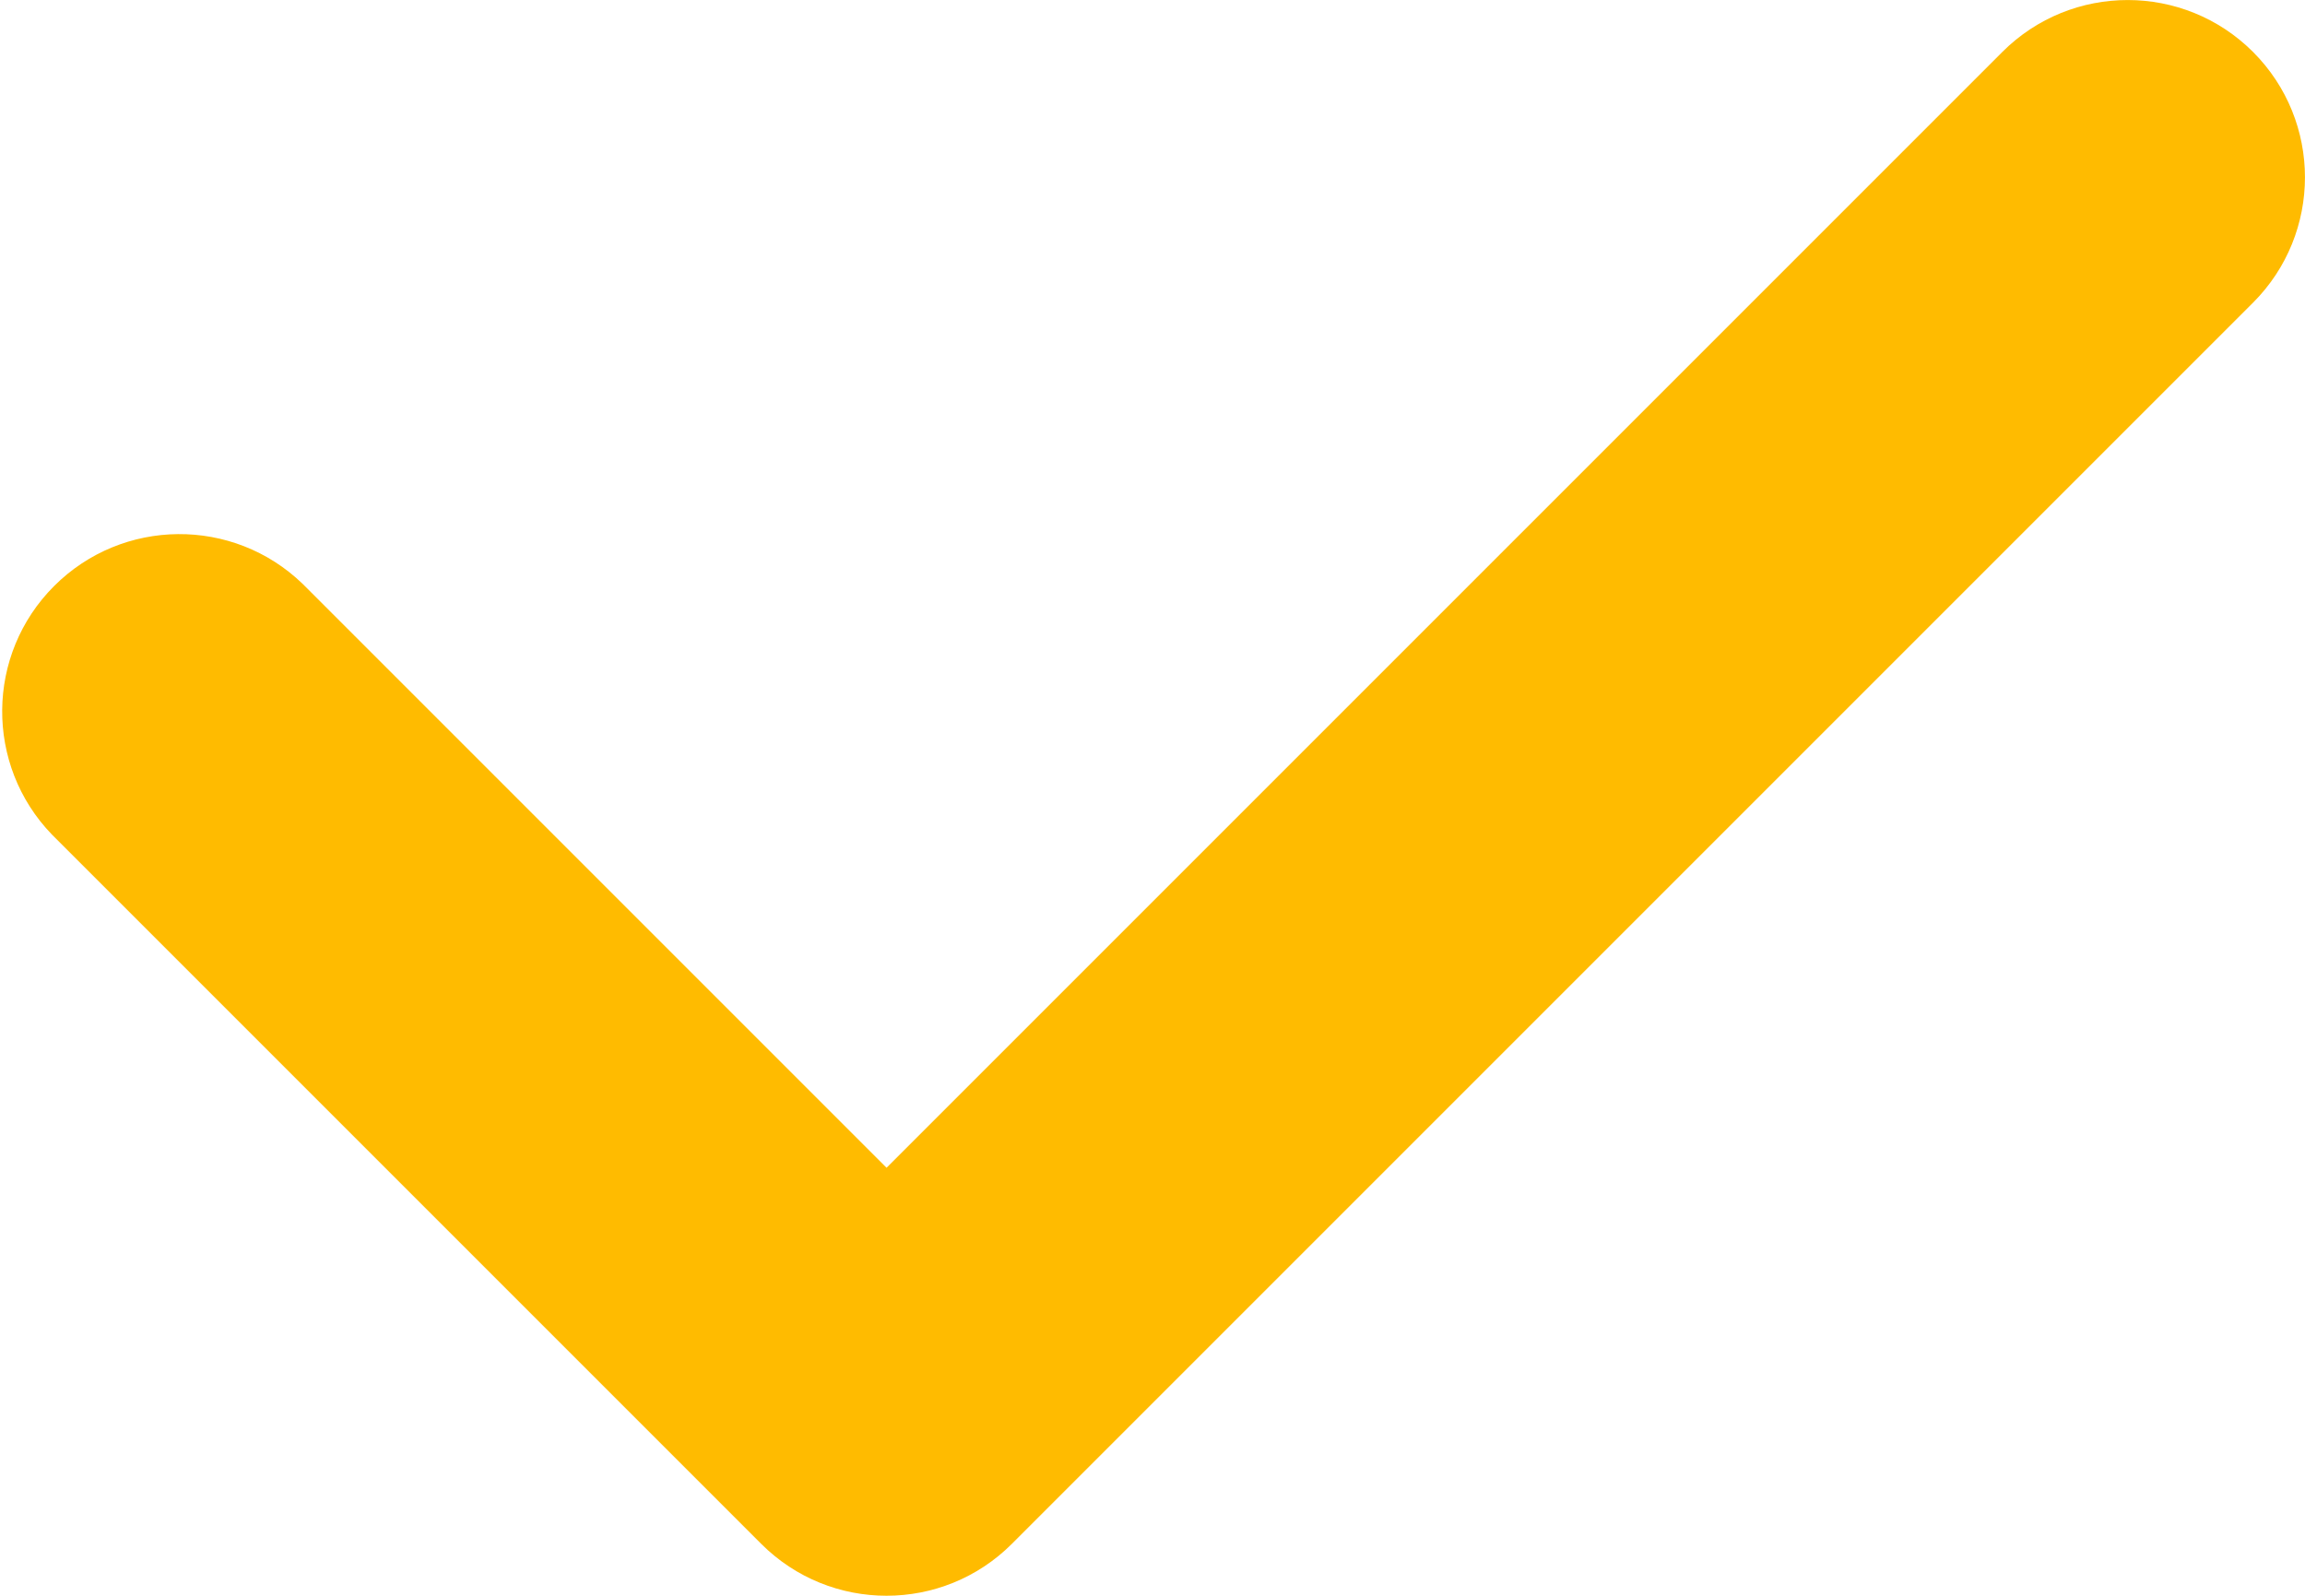
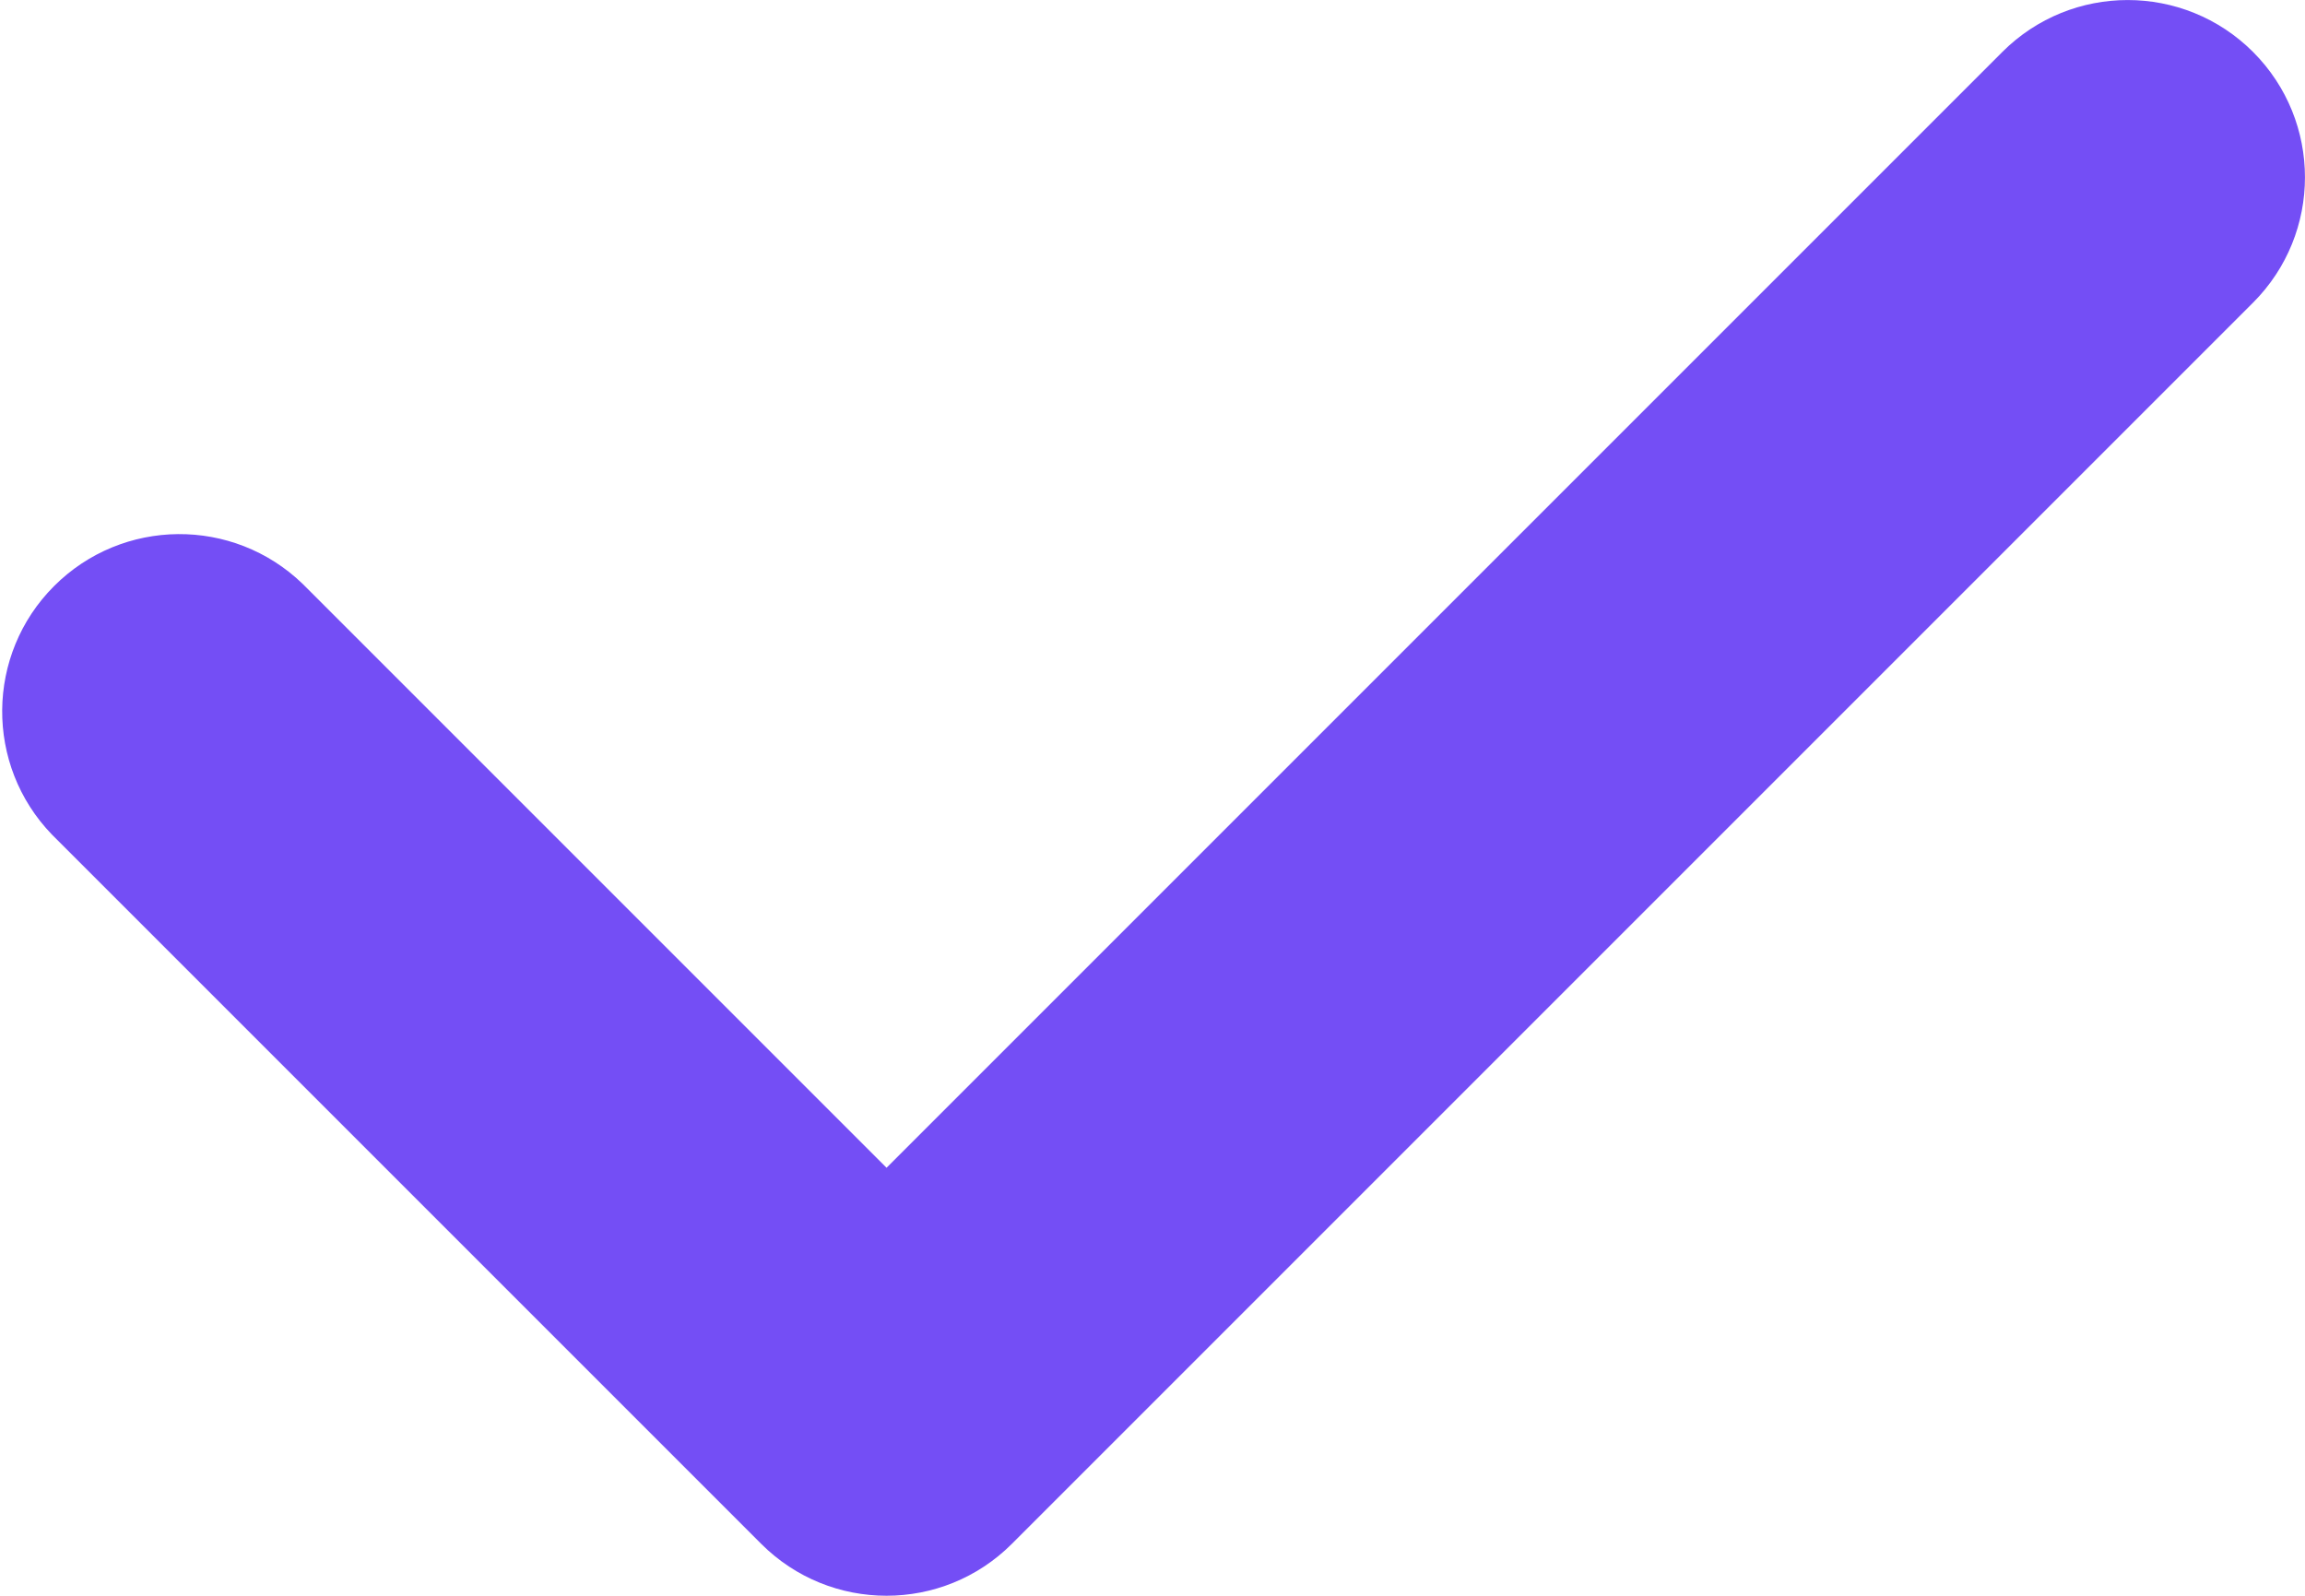
<svg xmlns="http://www.w3.org/2000/svg" width="13" height="9" fill="none">
-   <path fill-rule="evenodd" clip-rule="evenodd" d="M12.707.293a1 1 0 0 1 0 1.414l-7 7a1 1 0 0 1-1.414 0l-4-4a1 1 0 0 1 1.414-1.414L5 6.586 11.293.293a1 1 0 0 1 1.414 0Z" fill="#FB0" />
+   <path fill-rule="evenodd" clip-rule="evenodd" d="M12.707.293a1 1 0 0 1 0 1.414l-7 7a1 1 0 0 1-1.414 0l-4-4a1 1 0 0 1 1.414-1.414L5 6.586 11.293.293a1 1 0 0 1 1.414 0Z" fill="#744EF5" />
</svg>
